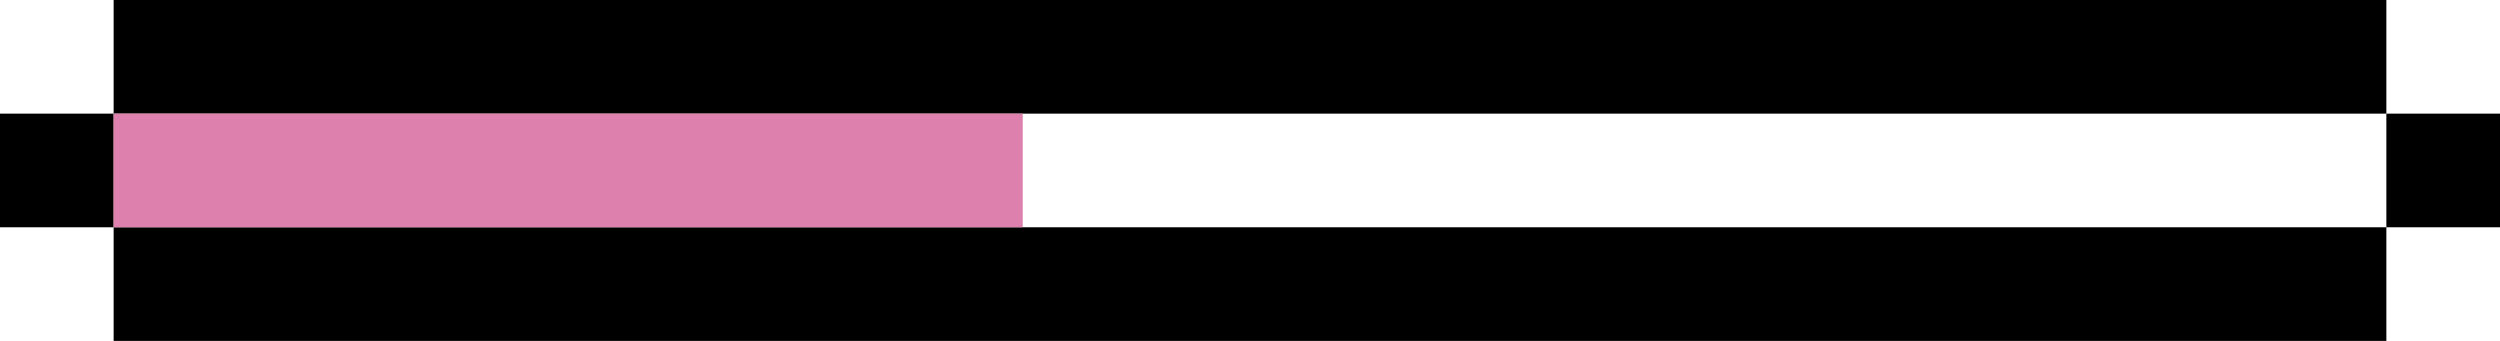
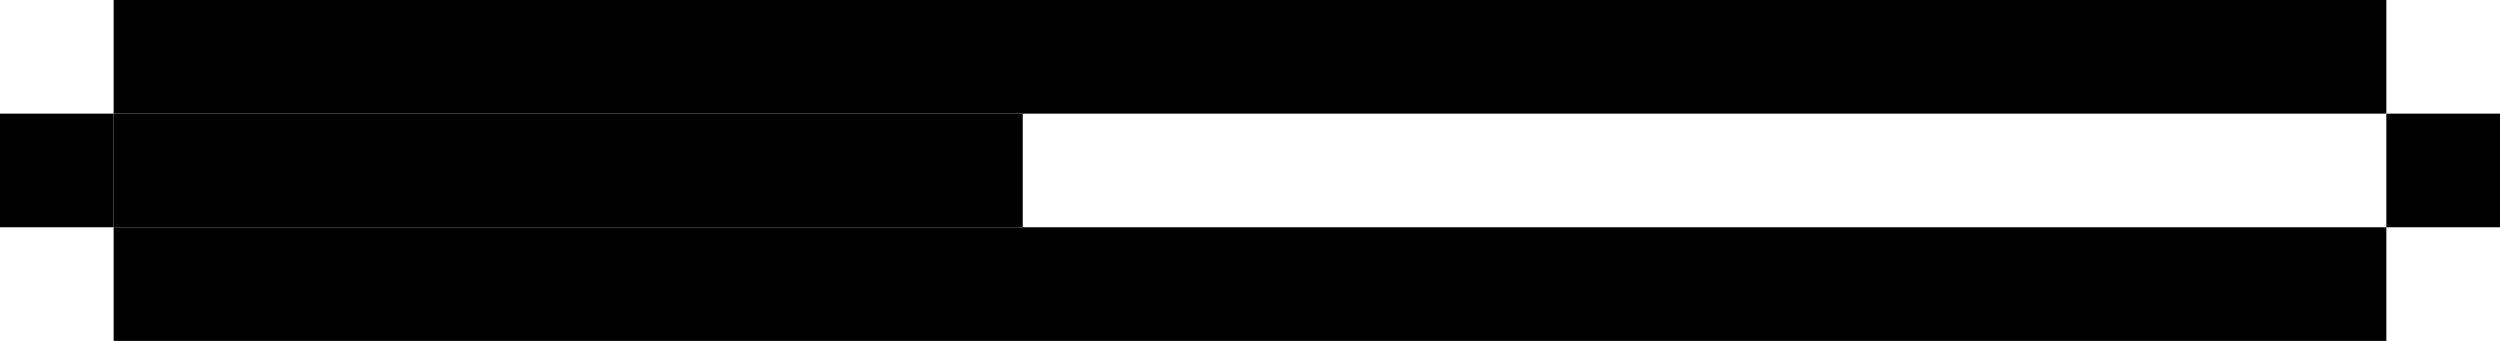
<svg xmlns="http://www.w3.org/2000/svg" width="220" height="30" viewBox="0 0 220 30" fill="none">
  <path d="M10 20H210V30H10V20Z" fill="black" />
  <path d="M10 0H210V10H10V0Z" fill="black" />
  <path d="M0 10H10V20H0V10Z" fill="black" />
  <path d="M210 10H220V20H210V10Z" fill="black" />
-   <path d="M10 10H90V20H10V10Z" fill="#DD80AD" />
+   <path d="M10 10H90V20H10V10Z" fill="black" />
</svg>
